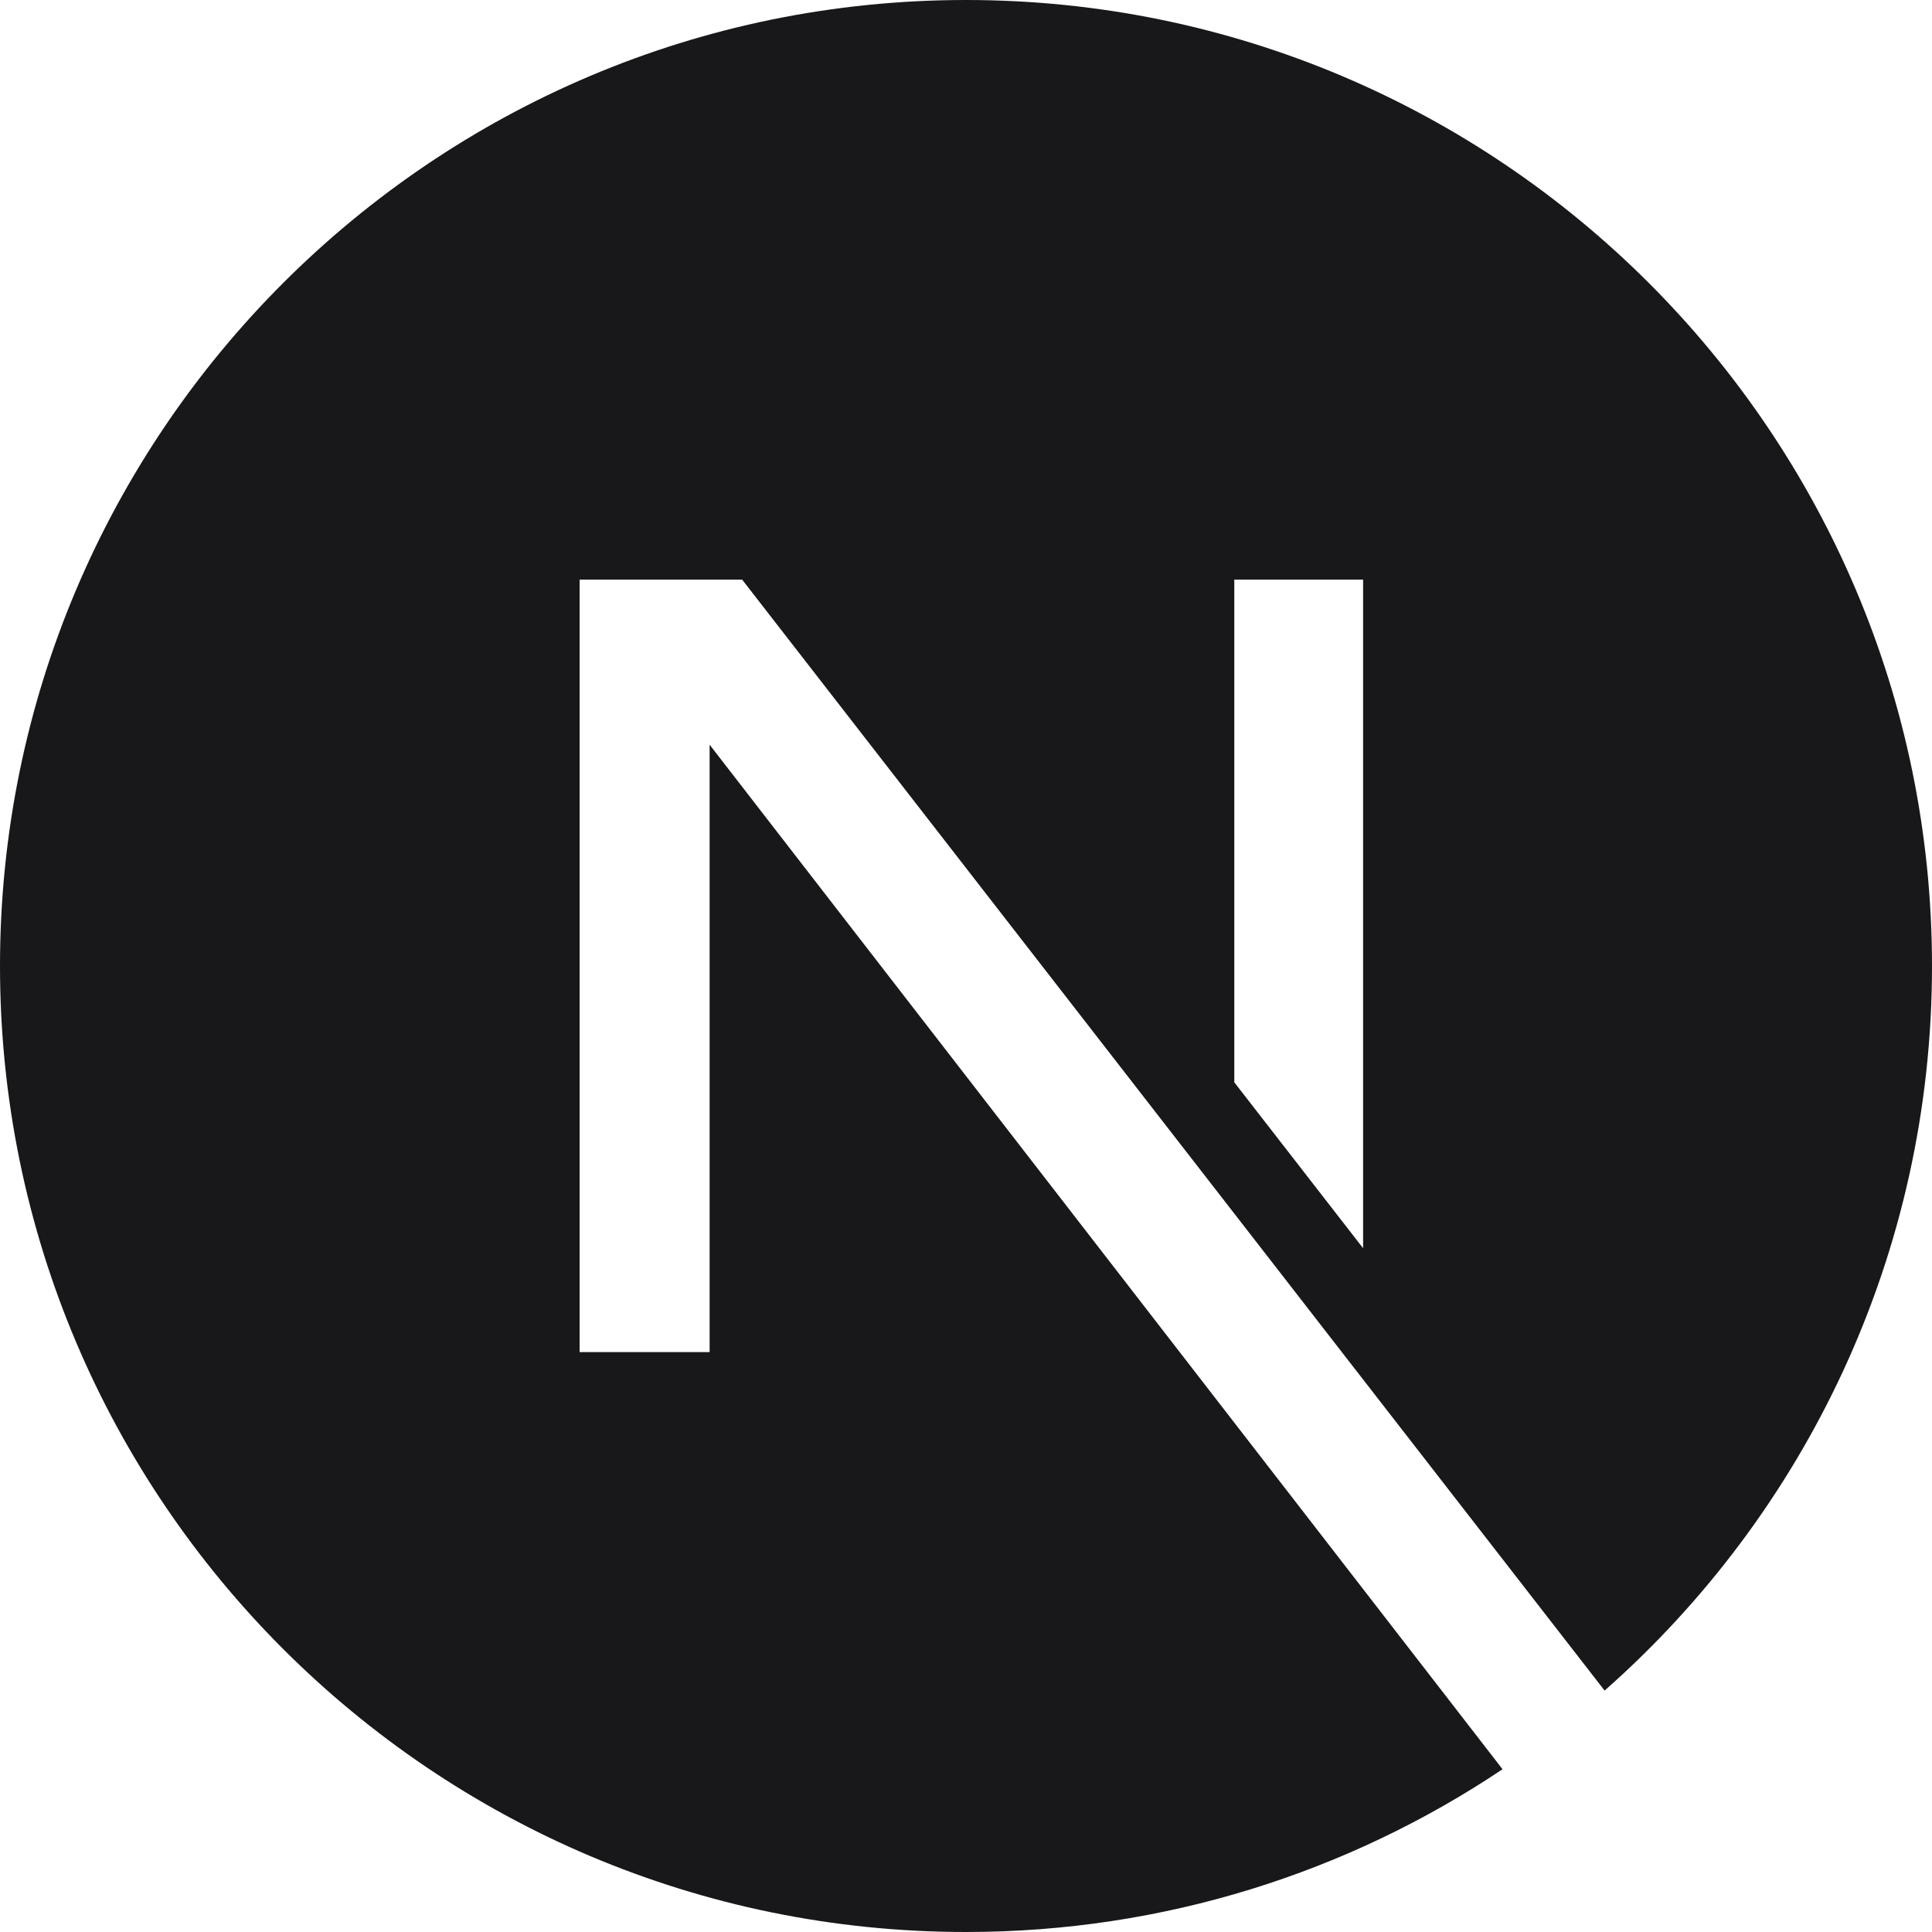
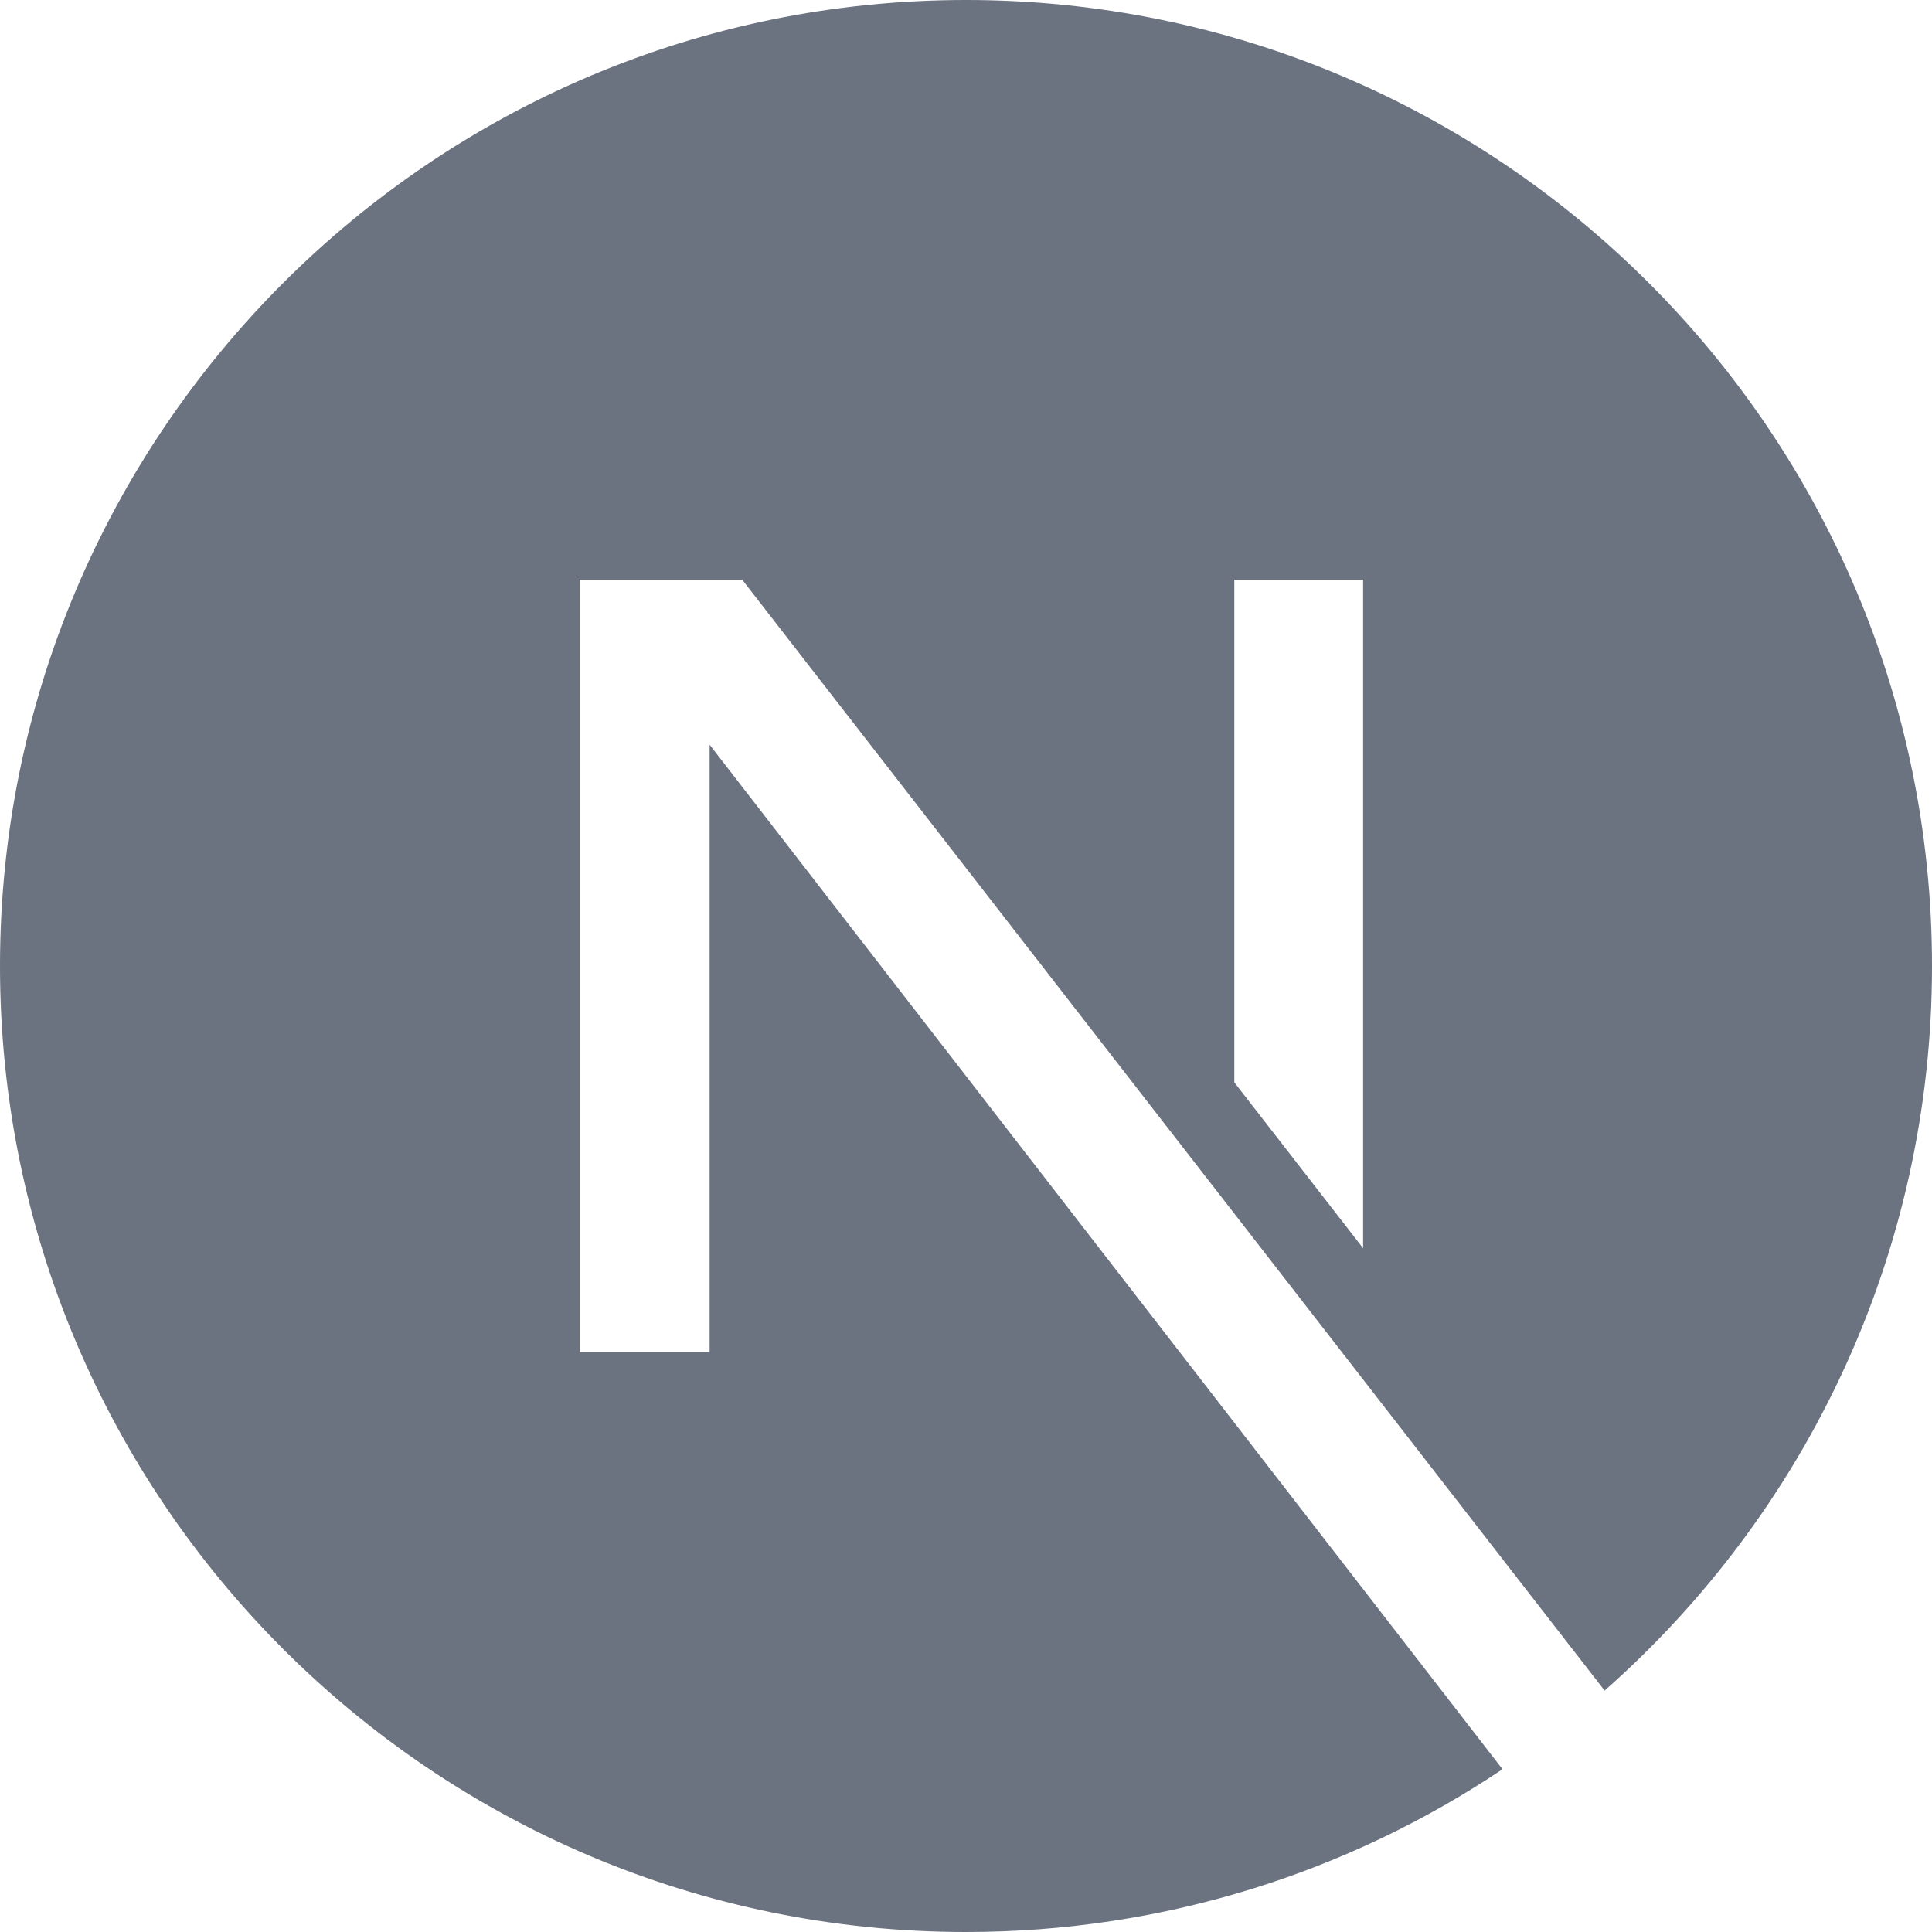
- <svg xmlns="http://www.w3.org/2000/svg" role="img" fill="currentColor" viewBox="0 0 24 24">
-   <style>svg{color:#18181b}@media(prefers-color-scheme:dark){svg{color:#fafafa}}</style>
+ <svg xmlns="http://www.w3.org/2000/svg" role="img" fill="#6b7280" viewBox="0 0 24 24">
  <path d="M18.665 21.978C16.758 23.255 14.465 24 12 24 5.377 24 0 18.623 0 12S5.377 0 12 0s12 5.377 12 12c0 3.583-1.574 6.801-4.067 9.001L9.219 7.2H7.2v9.596h1.615V9.251l9.85 12.727Zm-3.332-8.533 1.6 2.061V7.2h-1.6v6.245Z" />
</svg>
